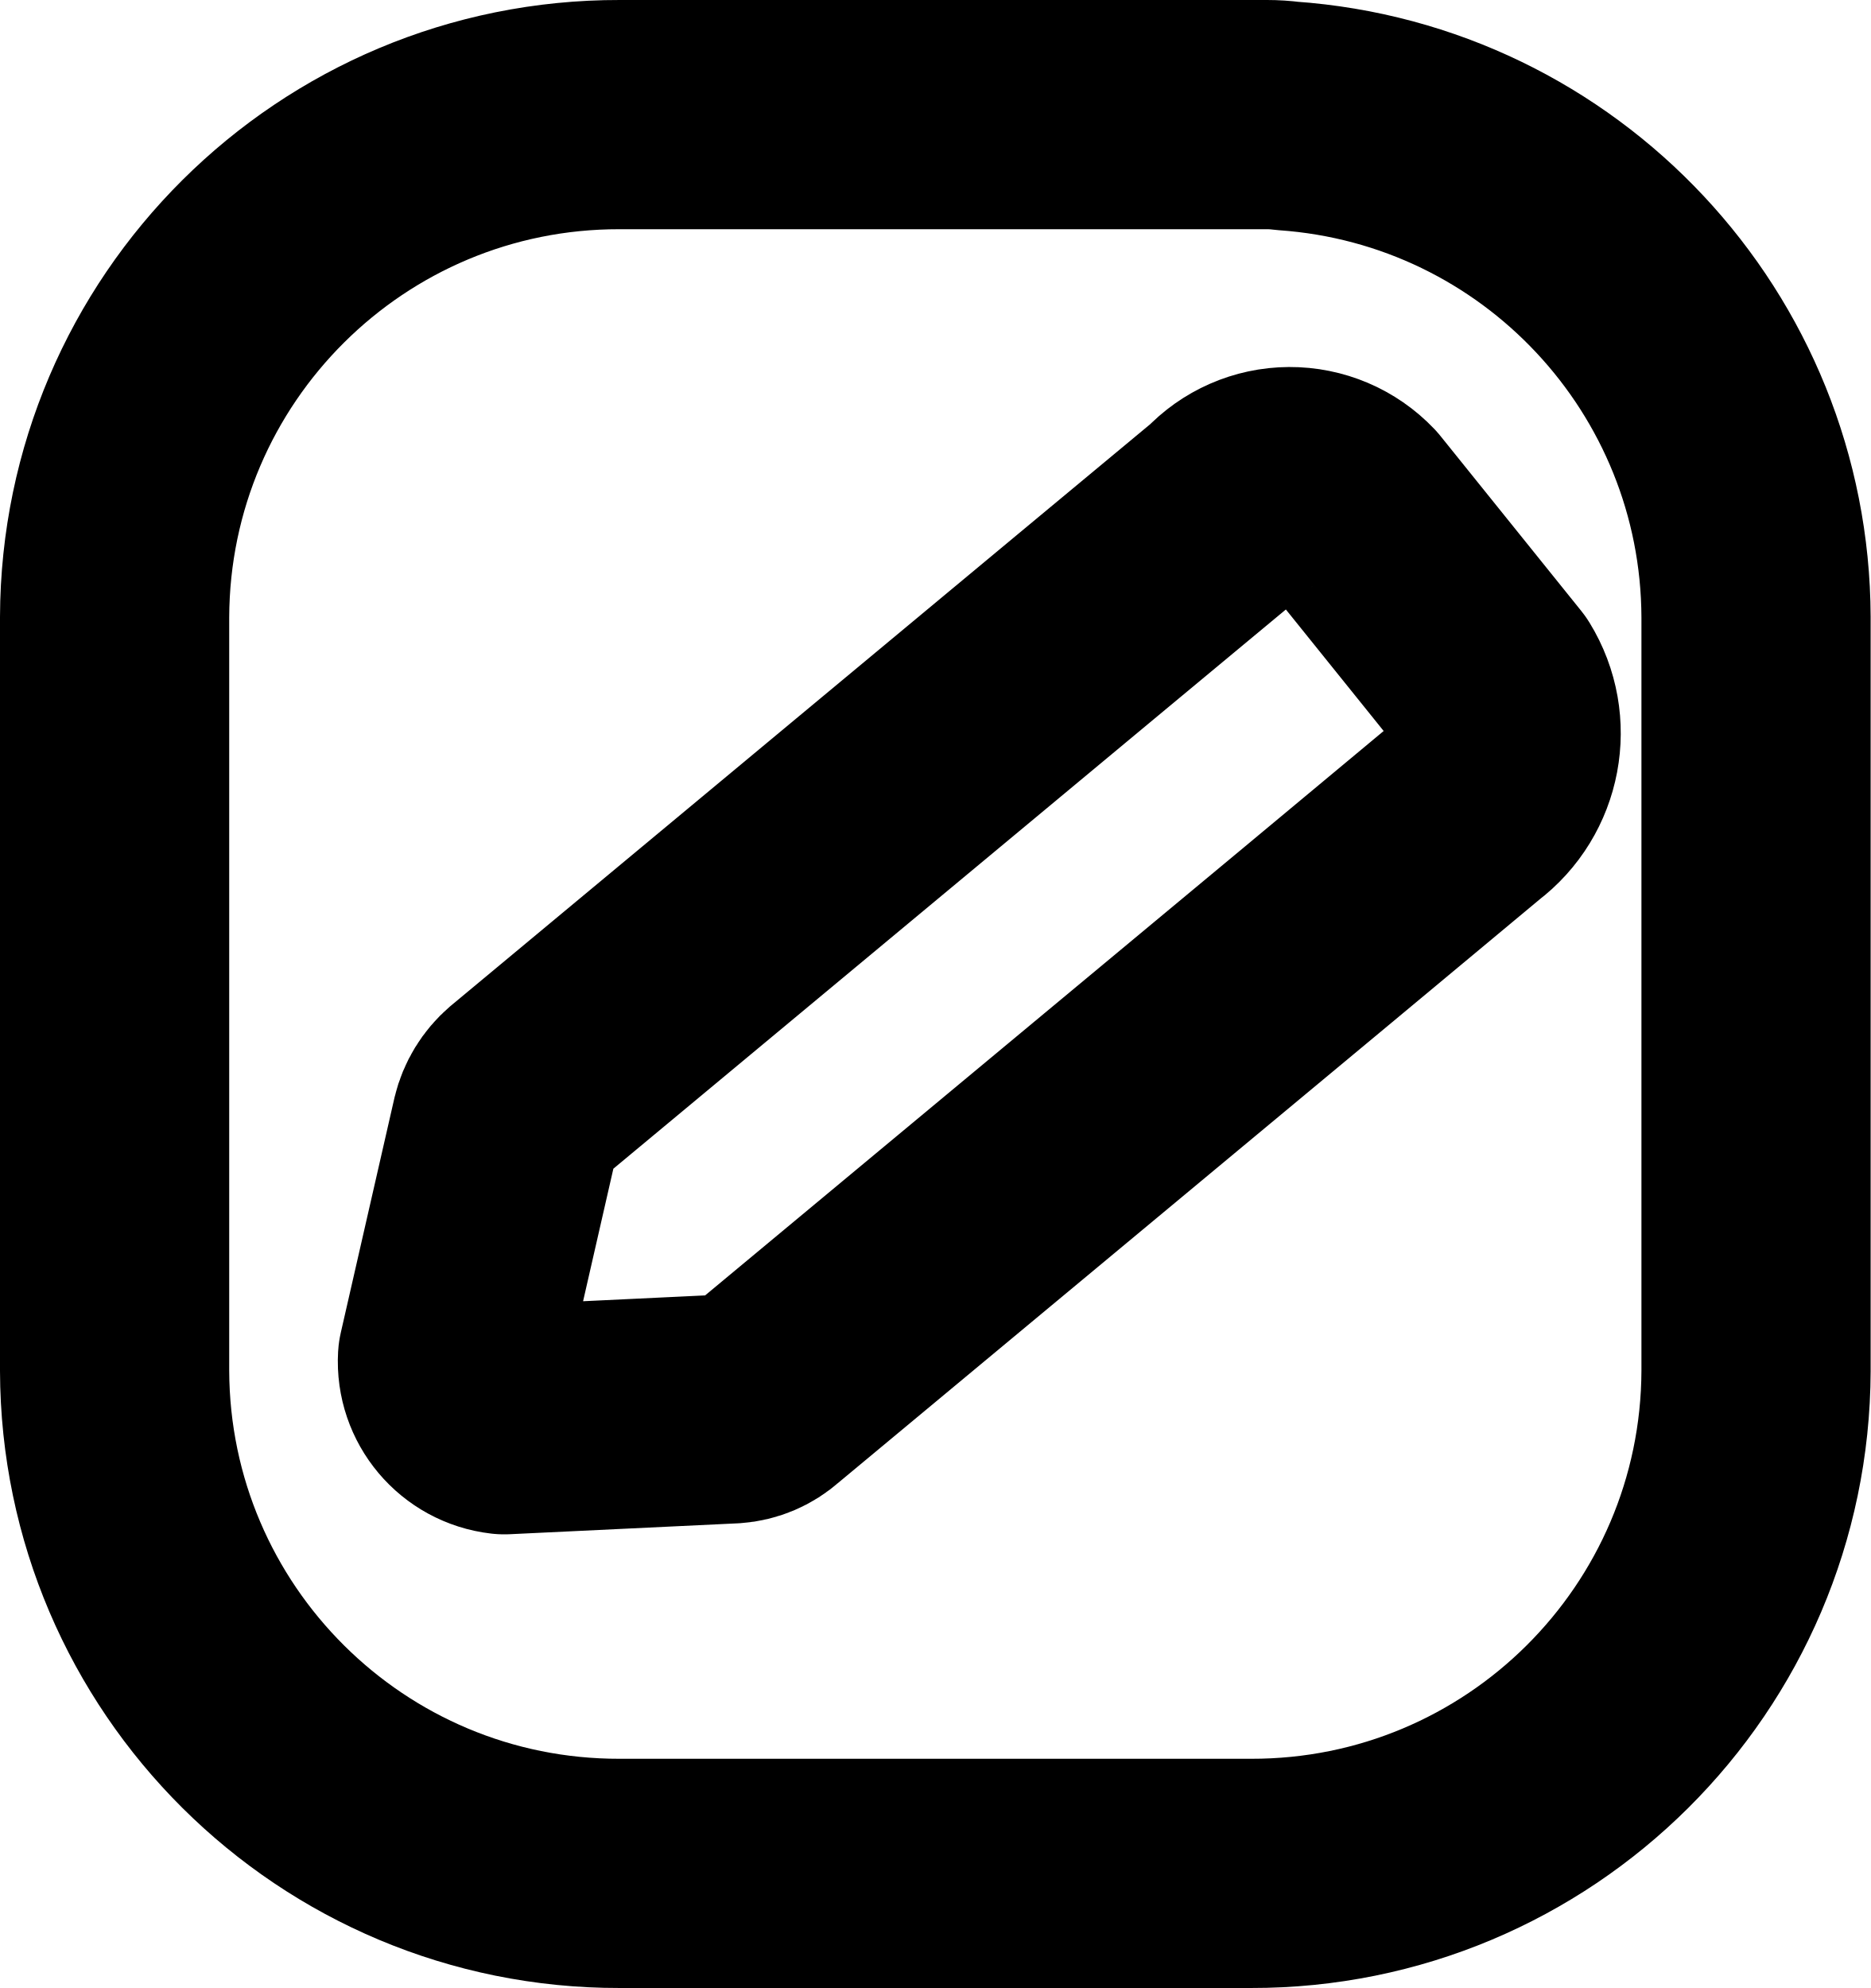
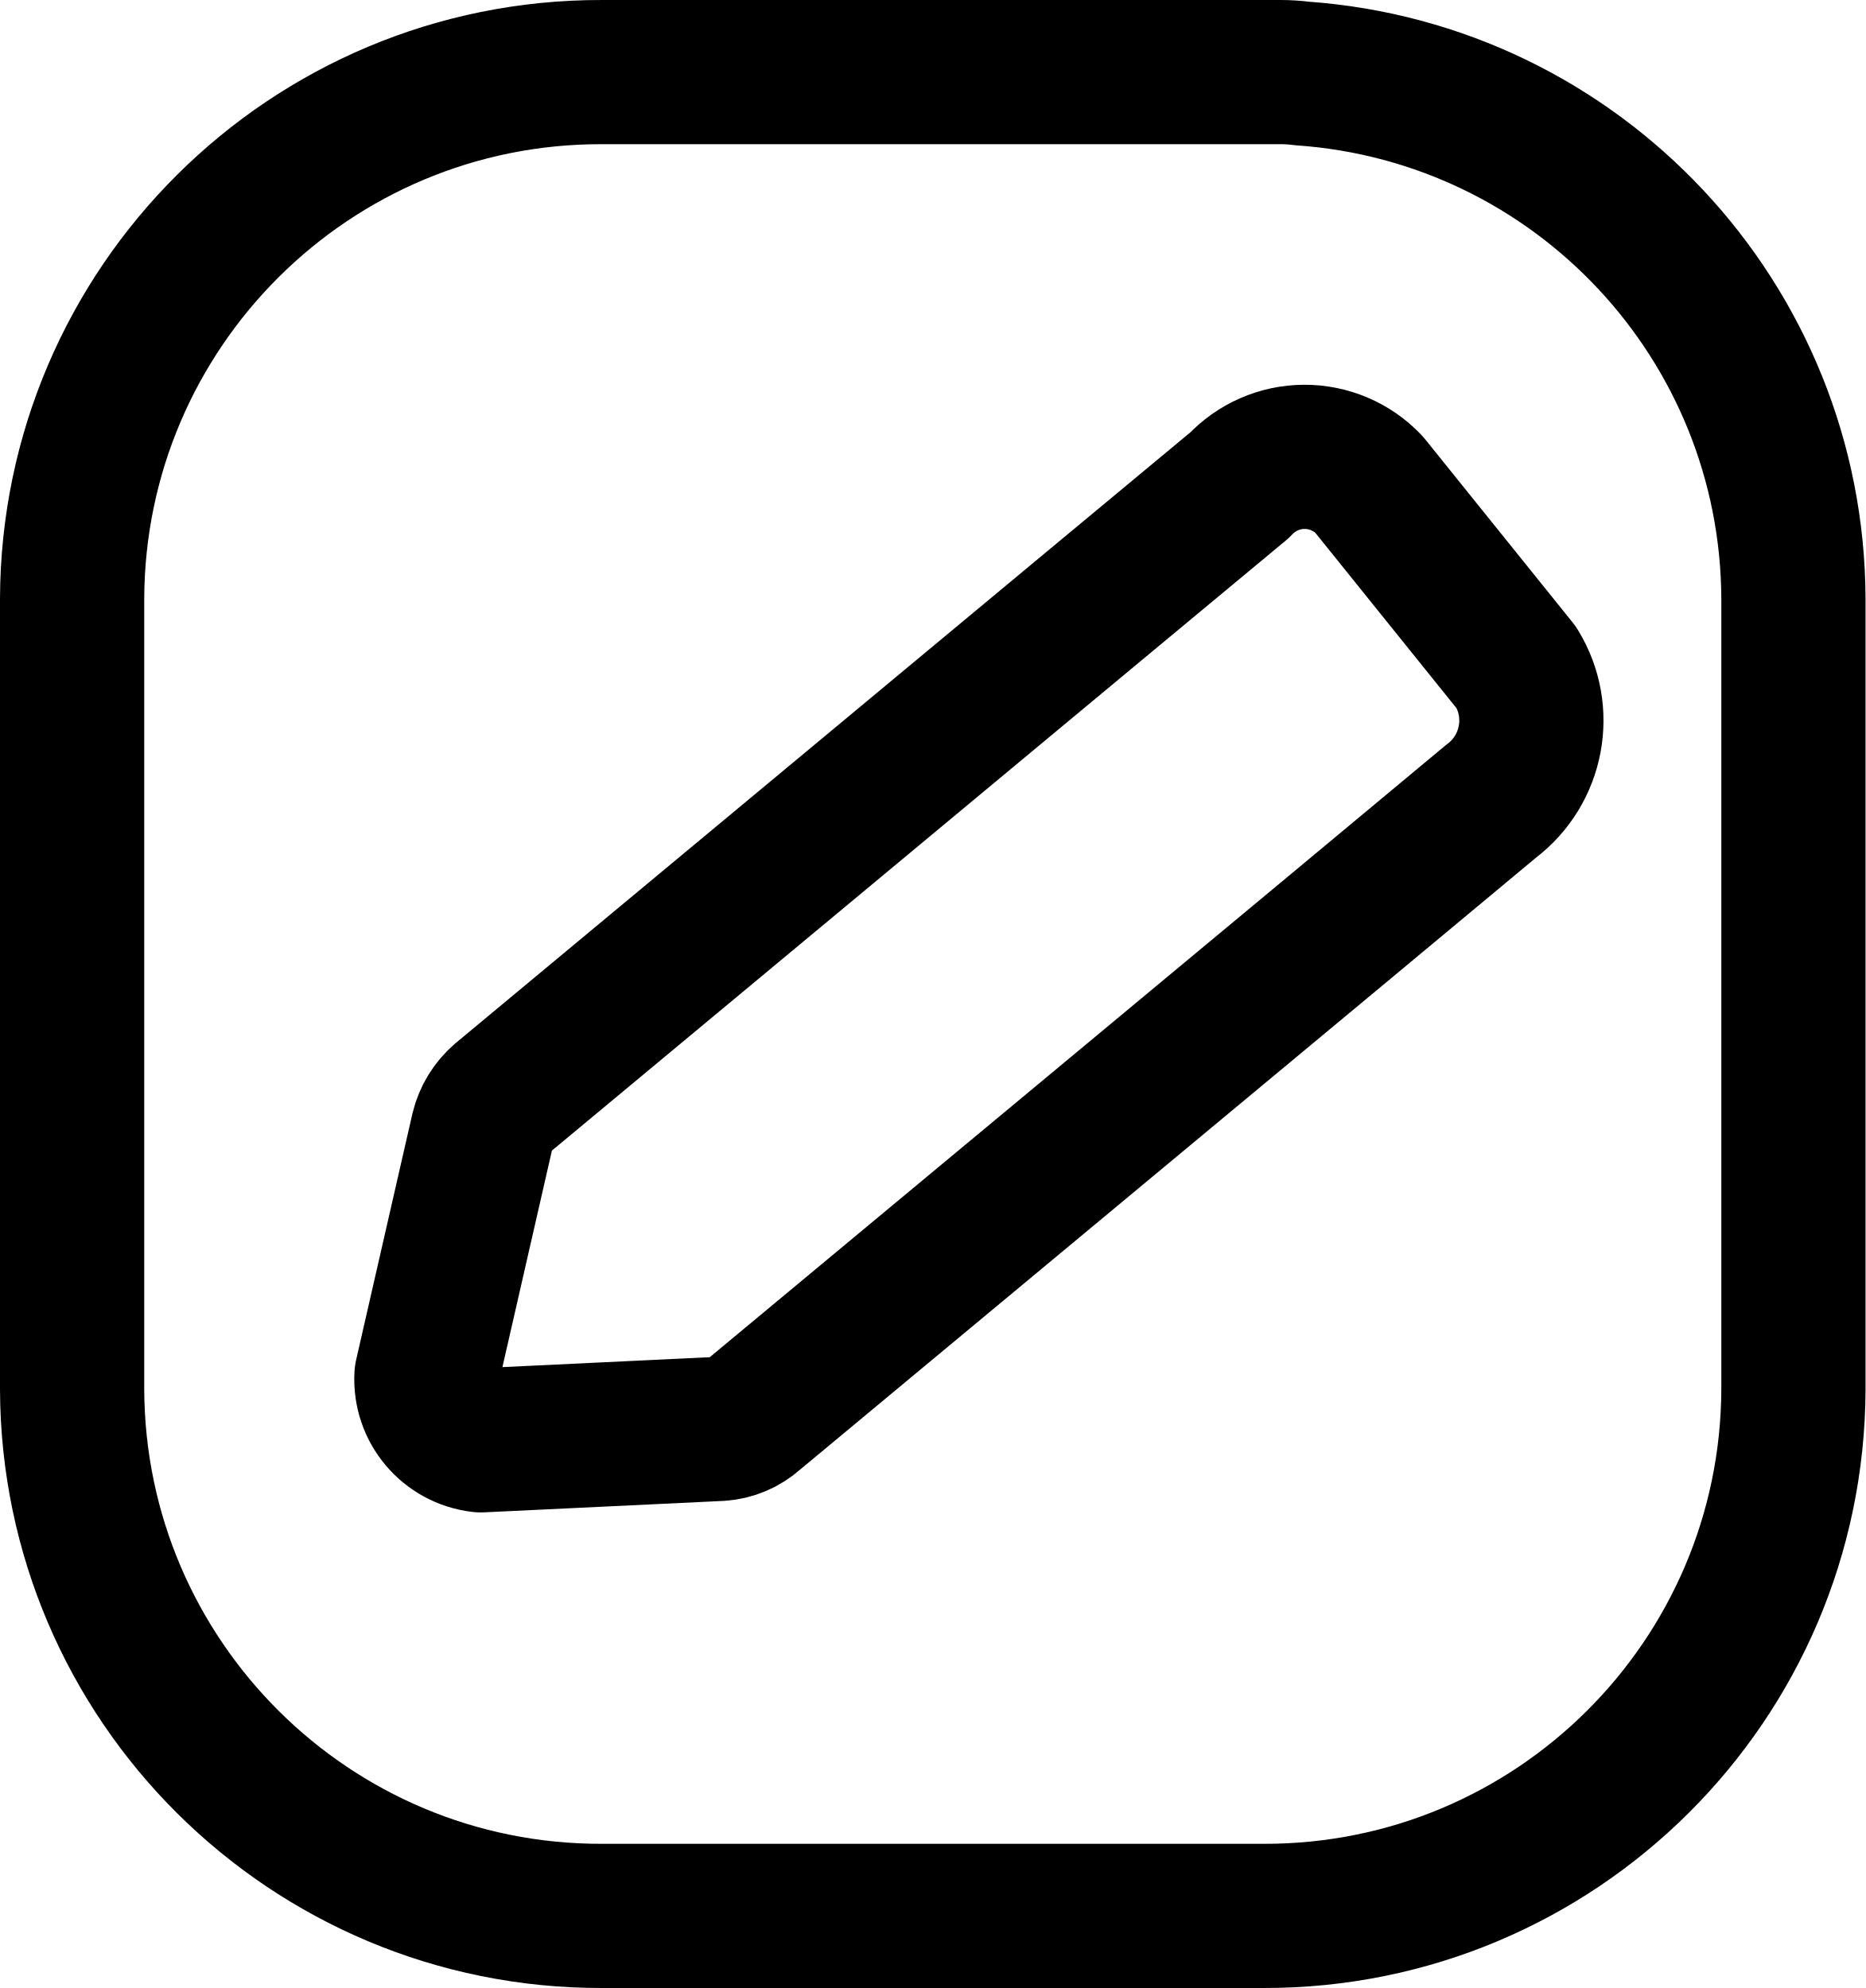
- <svg xmlns="http://www.w3.org/2000/svg" version="1.1" width="408.072" height="433.648" viewBox="0,0,408.072,433.648">
-   <g transform="translate(-23.96414,24.9998)">
-     <g data-paper-data="{&quot;isPaintingLayer&quot;:true}" fill="none" fill-rule="evenodd" stroke="#000000" stroke-width="50" stroke-linecap="round" stroke-linejoin="round" stroke-miterlimit="10" stroke-dasharray="" stroke-dashoffset="0" style="mix-blend-mode: normal">
+ <svg xmlns="http://www.w3.org/2000/svg" version="1.1" width="388.072" height="413.648" viewBox="0,0,388.072,413.648">
+   <g transform="translate(-33.96415,14.99981)">
+     <g data-paper-data="{&quot;isPaintingLayer&quot;:true}" fill="none" fill-rule="evenodd" stroke="#000000" stroke-width="30" stroke-linecap="round" stroke-linejoin="round" stroke-miterlimit="10" stroke-dasharray="" stroke-dashoffset="0" style="mix-blend-mode: normal">
      <path d="M159.148,0h141.208c1.466,0 2.923,0.094 4.374,0.281c57.478,4.02 102.112,51.721 102.306,109.34v164.431c-0.212,60.67 -49.514,109.708 -110.184,109.596h-137.704c-60.68,0.113 -109.986,-48.941 -110.184,-109.621v-164.406c0.197,-60.68 49.504,-109.734 110.184,-109.621z" />
      <path d="M344.172,151.693l-32.559,27.111l-120.977,100.593c-1.903,1.714 -4.325,2.739 -6.88,2.916l-49.772,2.379c-6.732,-0.775 -11.688,-6.663 -11.305,-13.428l11.688,-51.153c0.616,-2.558 2.021,-4.857 4.016,-6.573l123.816,-102.971l29.643,-24.63c3.468,-3.723 8.319,-5.851 13.407,-5.88c5.088,-0.029 9.963,2.043 13.474,5.727l30.692,38.134c5.666,9.228 3.397,21.249 -5.243,27.776z" />
    </g>
  </g>
</svg>
